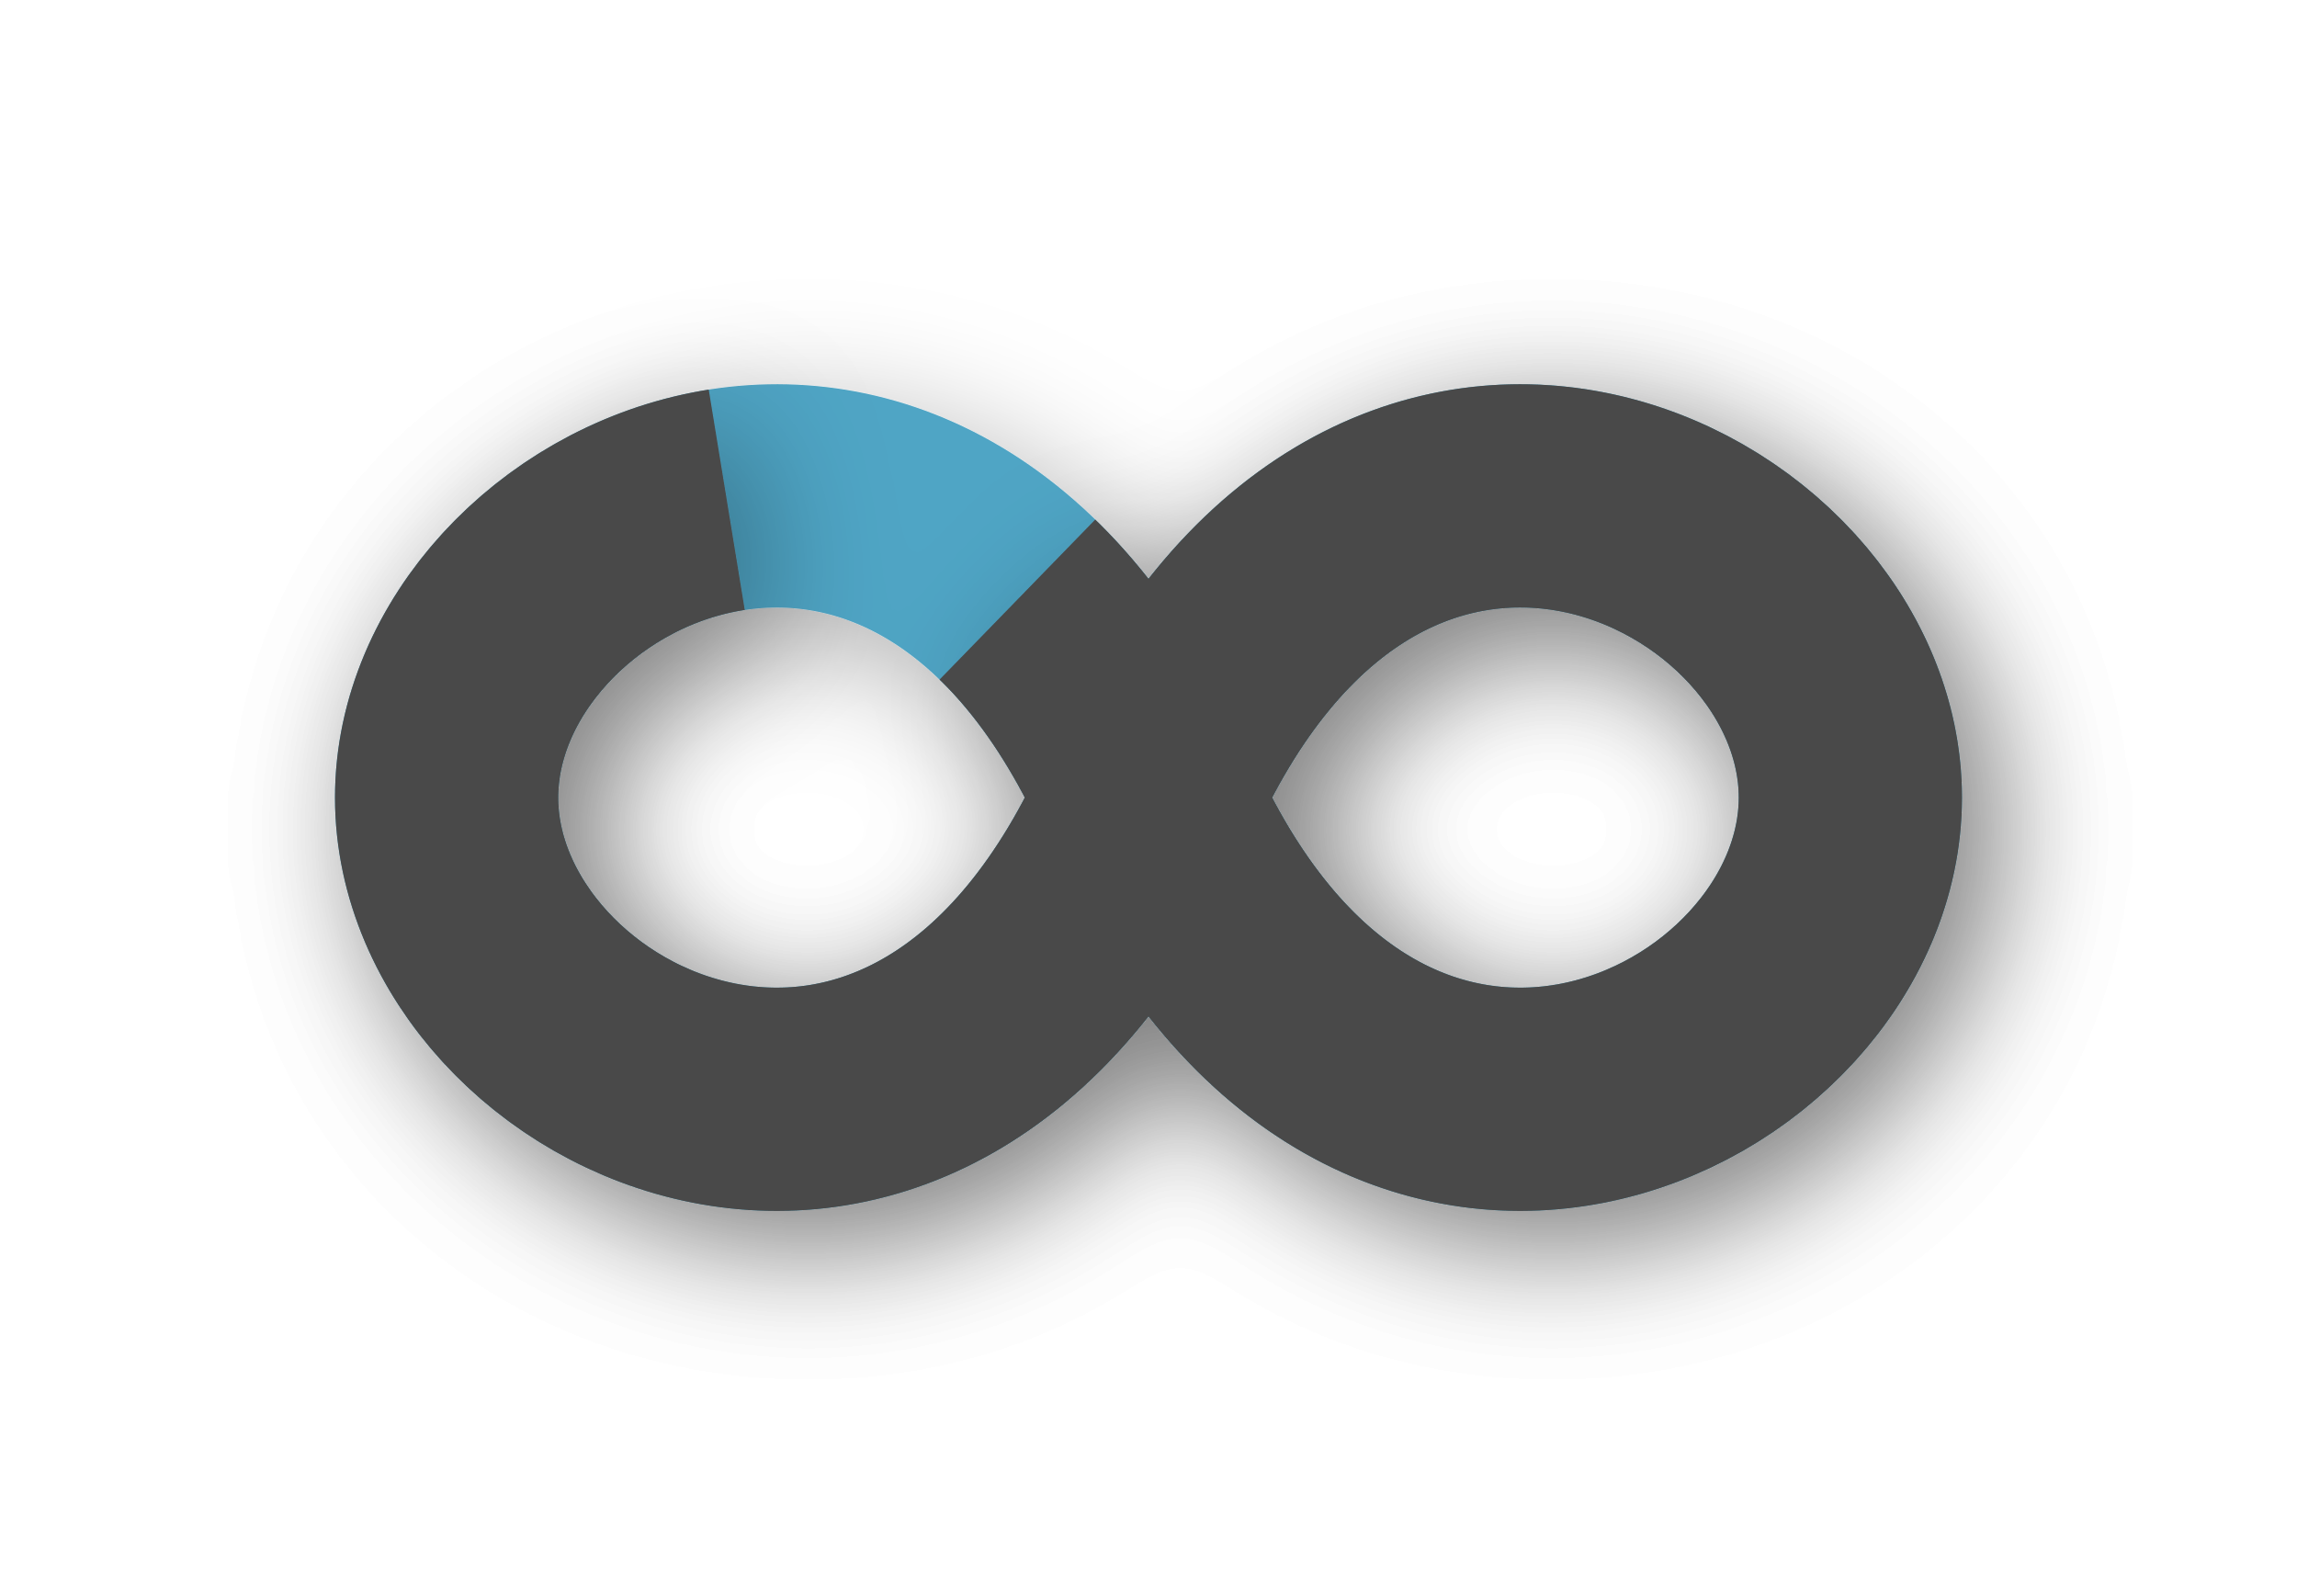
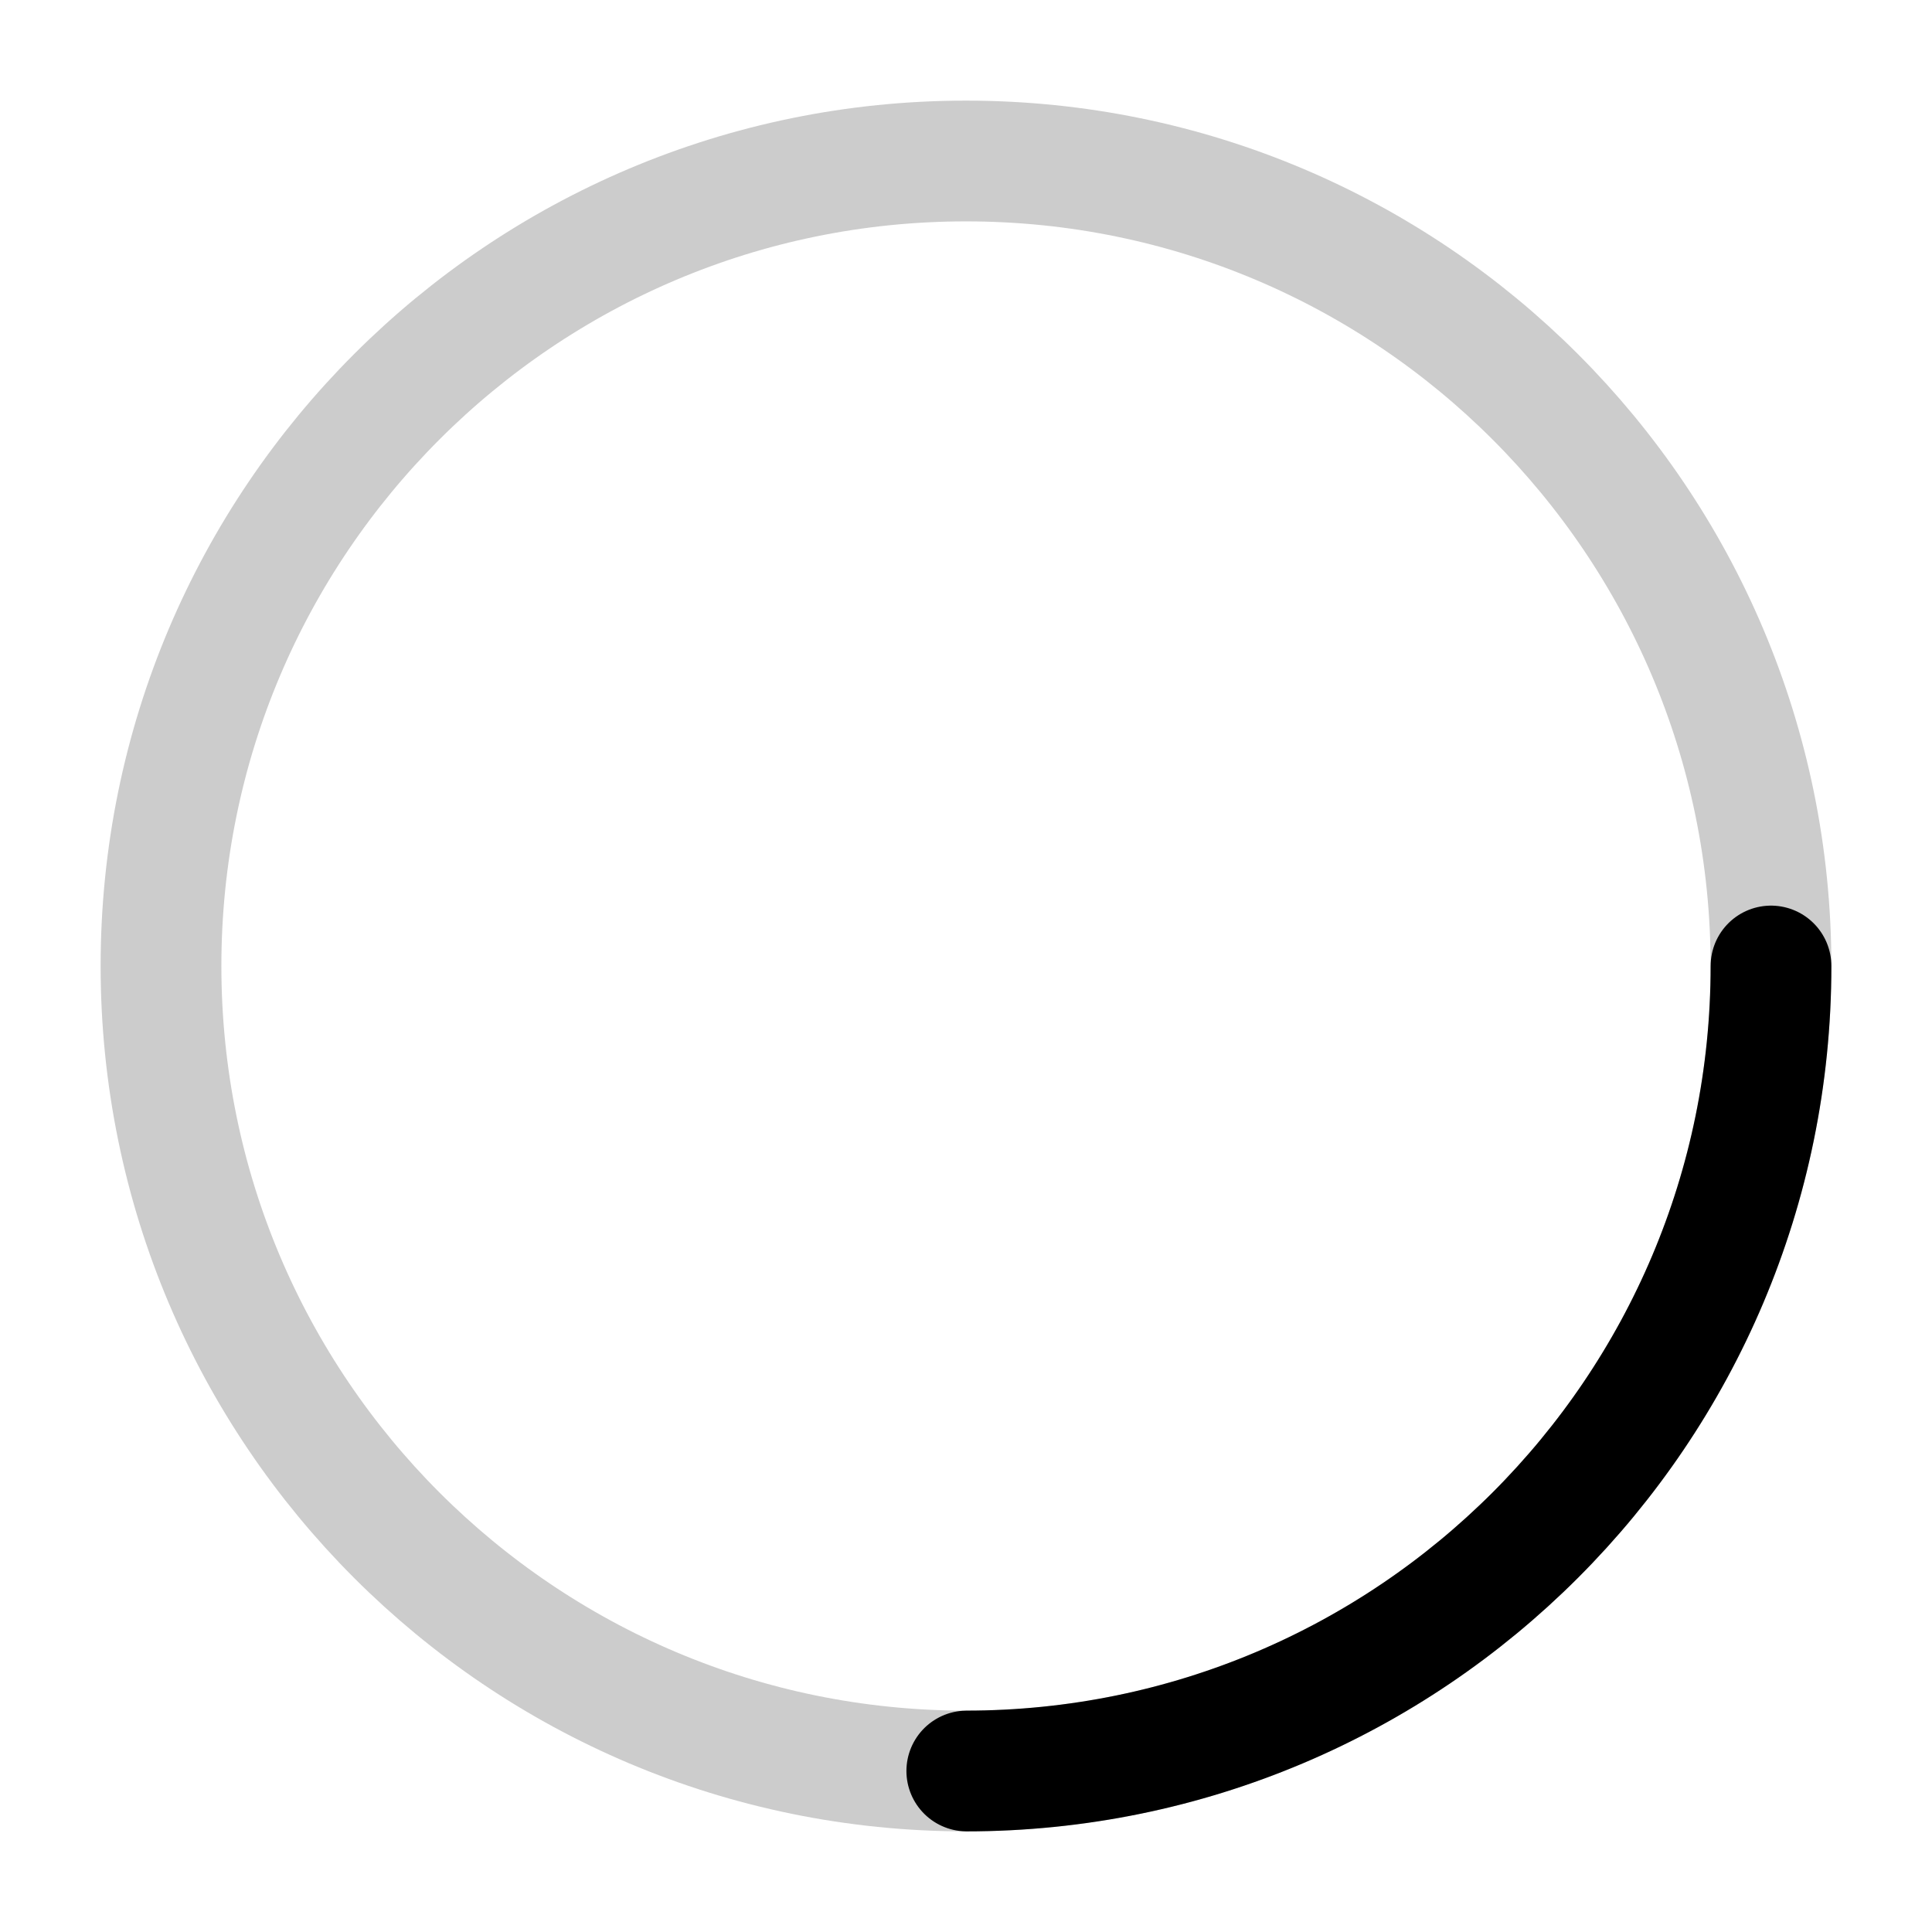
- <svg xmlns="http://www.w3.org/2000/svg" viewBox="-36 -25 72 50" overflow="visible">
+ <svg xmlns="http://www.w3.org/2000/svg" viewBox="0 0 48 48" preserveAspectRatio="xMidYMid meet">
  <defs>
-     <filter id="shadow1" x="-50%" y="-50%" width="200%" height="200%">
-       <feDropShadow dx="1" dy="1" stdDeviation="2" flood-color="rgba(0,0,0,0.3)" />
-     </filter>
-     <path id="morphPath" d="M 0,0 C 7,16 22,8.7 22,0 22,-8.7 7,-16 0,0 -7,16 -22,8.7 -22,-0 -22,-8.7 -7,-16 0,0 Z" stroke-width="7" fill="transparent" filter="url(#shadow1)">
-       <animate attributeName="d" dur="8s" repeatCount="indefinite" values="M 0,0 C 7,16 22,8.7 22,0 22,-8.7 7,-16 0,0 -7,16 -22,8.7 -22,-0 -22,-8.7 -7,-16 0,0 Z;M 0,0 C 7,16 22,8.7 22,0 22,-8.7 7,-16 0,0 -7,16 -22,8.7 -22,-0 -22,-8.7 -7,-16 0,0 Z;M 0,-16 C 8.7,-16 16,-8.7 16,0 16,8.7 8.7,16 0,16 -8.7,16 -16,8.7 -16,-0 -16,-8.7 -8.7,-16 0,-16 Z;M 0,-16 C 8.7,-16 16,-8.7 16,0 16,8.7 8.7,16 0,16 -8.7,16 -16,8.7 -16,-0 -16,-8.7 -8.7,-16 0,-16 Z;M 0,0 C 7,-16 22,-8.7 22,0 22,8.7 7,16 0,0 -7,-16 -22,-8.7 -22,0 -22,8.7 -7,16 0,0 Z;M 0,0 C 7,-16 22,-8.7 22,0 22,8.7 7,16 0,0 -7,-16 -22,-8.7 -22,0 -22,8.7 -7,16 0,0 Z;M 0,16 C 8.7,16 16,8.7 16,0 16,-8.7 8.7,-16 0,-16 -8.7,-16 -16,-8.7 -16,0 -16,8.7 -8.7,16 0,16 Z;M 0,16 C 8.7,16 16,8.7 16,0 16,-8.7 8.7,-16 0,-16 -8.7,-16 -16,-8.7 -16,0 -16,8.7 -8.7,16 0,16 Z;M 0,0 C 7,16 22,8.7 22,0 22,-8.7 7,-16 0,0 -7,16 -22,8.7 -22,-0 -22,-8.7 -7,-16 0,0 Z" keyTimes="0;0.1;0.2;0.4;0.5;0.6;0.7;0.9;1" />
-     </path>
+     <style>
+       @media (prefers-reduced-motion: reduce) {
+         .spinner-ring { animation: none; }
+       }
+       @keyframes spin {
+         to { transform: rotate(360deg); }
+       }
+       .spinner-ring {
+         animation: spin 1s linear infinite;
+         transform-origin: 24px 24px;
+       }
+     </style>
  </defs>
-   <use href="#morphPath" stroke="rgb(80, 165, 197)" />
-   <use href="#morphPath" stroke="rgb(72, 72, 72)" stroke-dasharray="108 10">
-     <animate attributeName="stroke-dashoffset" from="0" to="130" dur=".8s" repeatCount="indefinite" />
-   </use>
+   <g class="spinner-ring">
+     <circle cx="24" cy="24" r="20" fill="none" stroke="currentColor" stroke-width="3" opacity="0.2" />
+     <circle cx="24" cy="24" r="20" fill="none" stroke="currentColor" stroke-width="3" stroke-dasharray="31.4 125.6" stroke-linecap="round" />
+   </g>
</svg>
